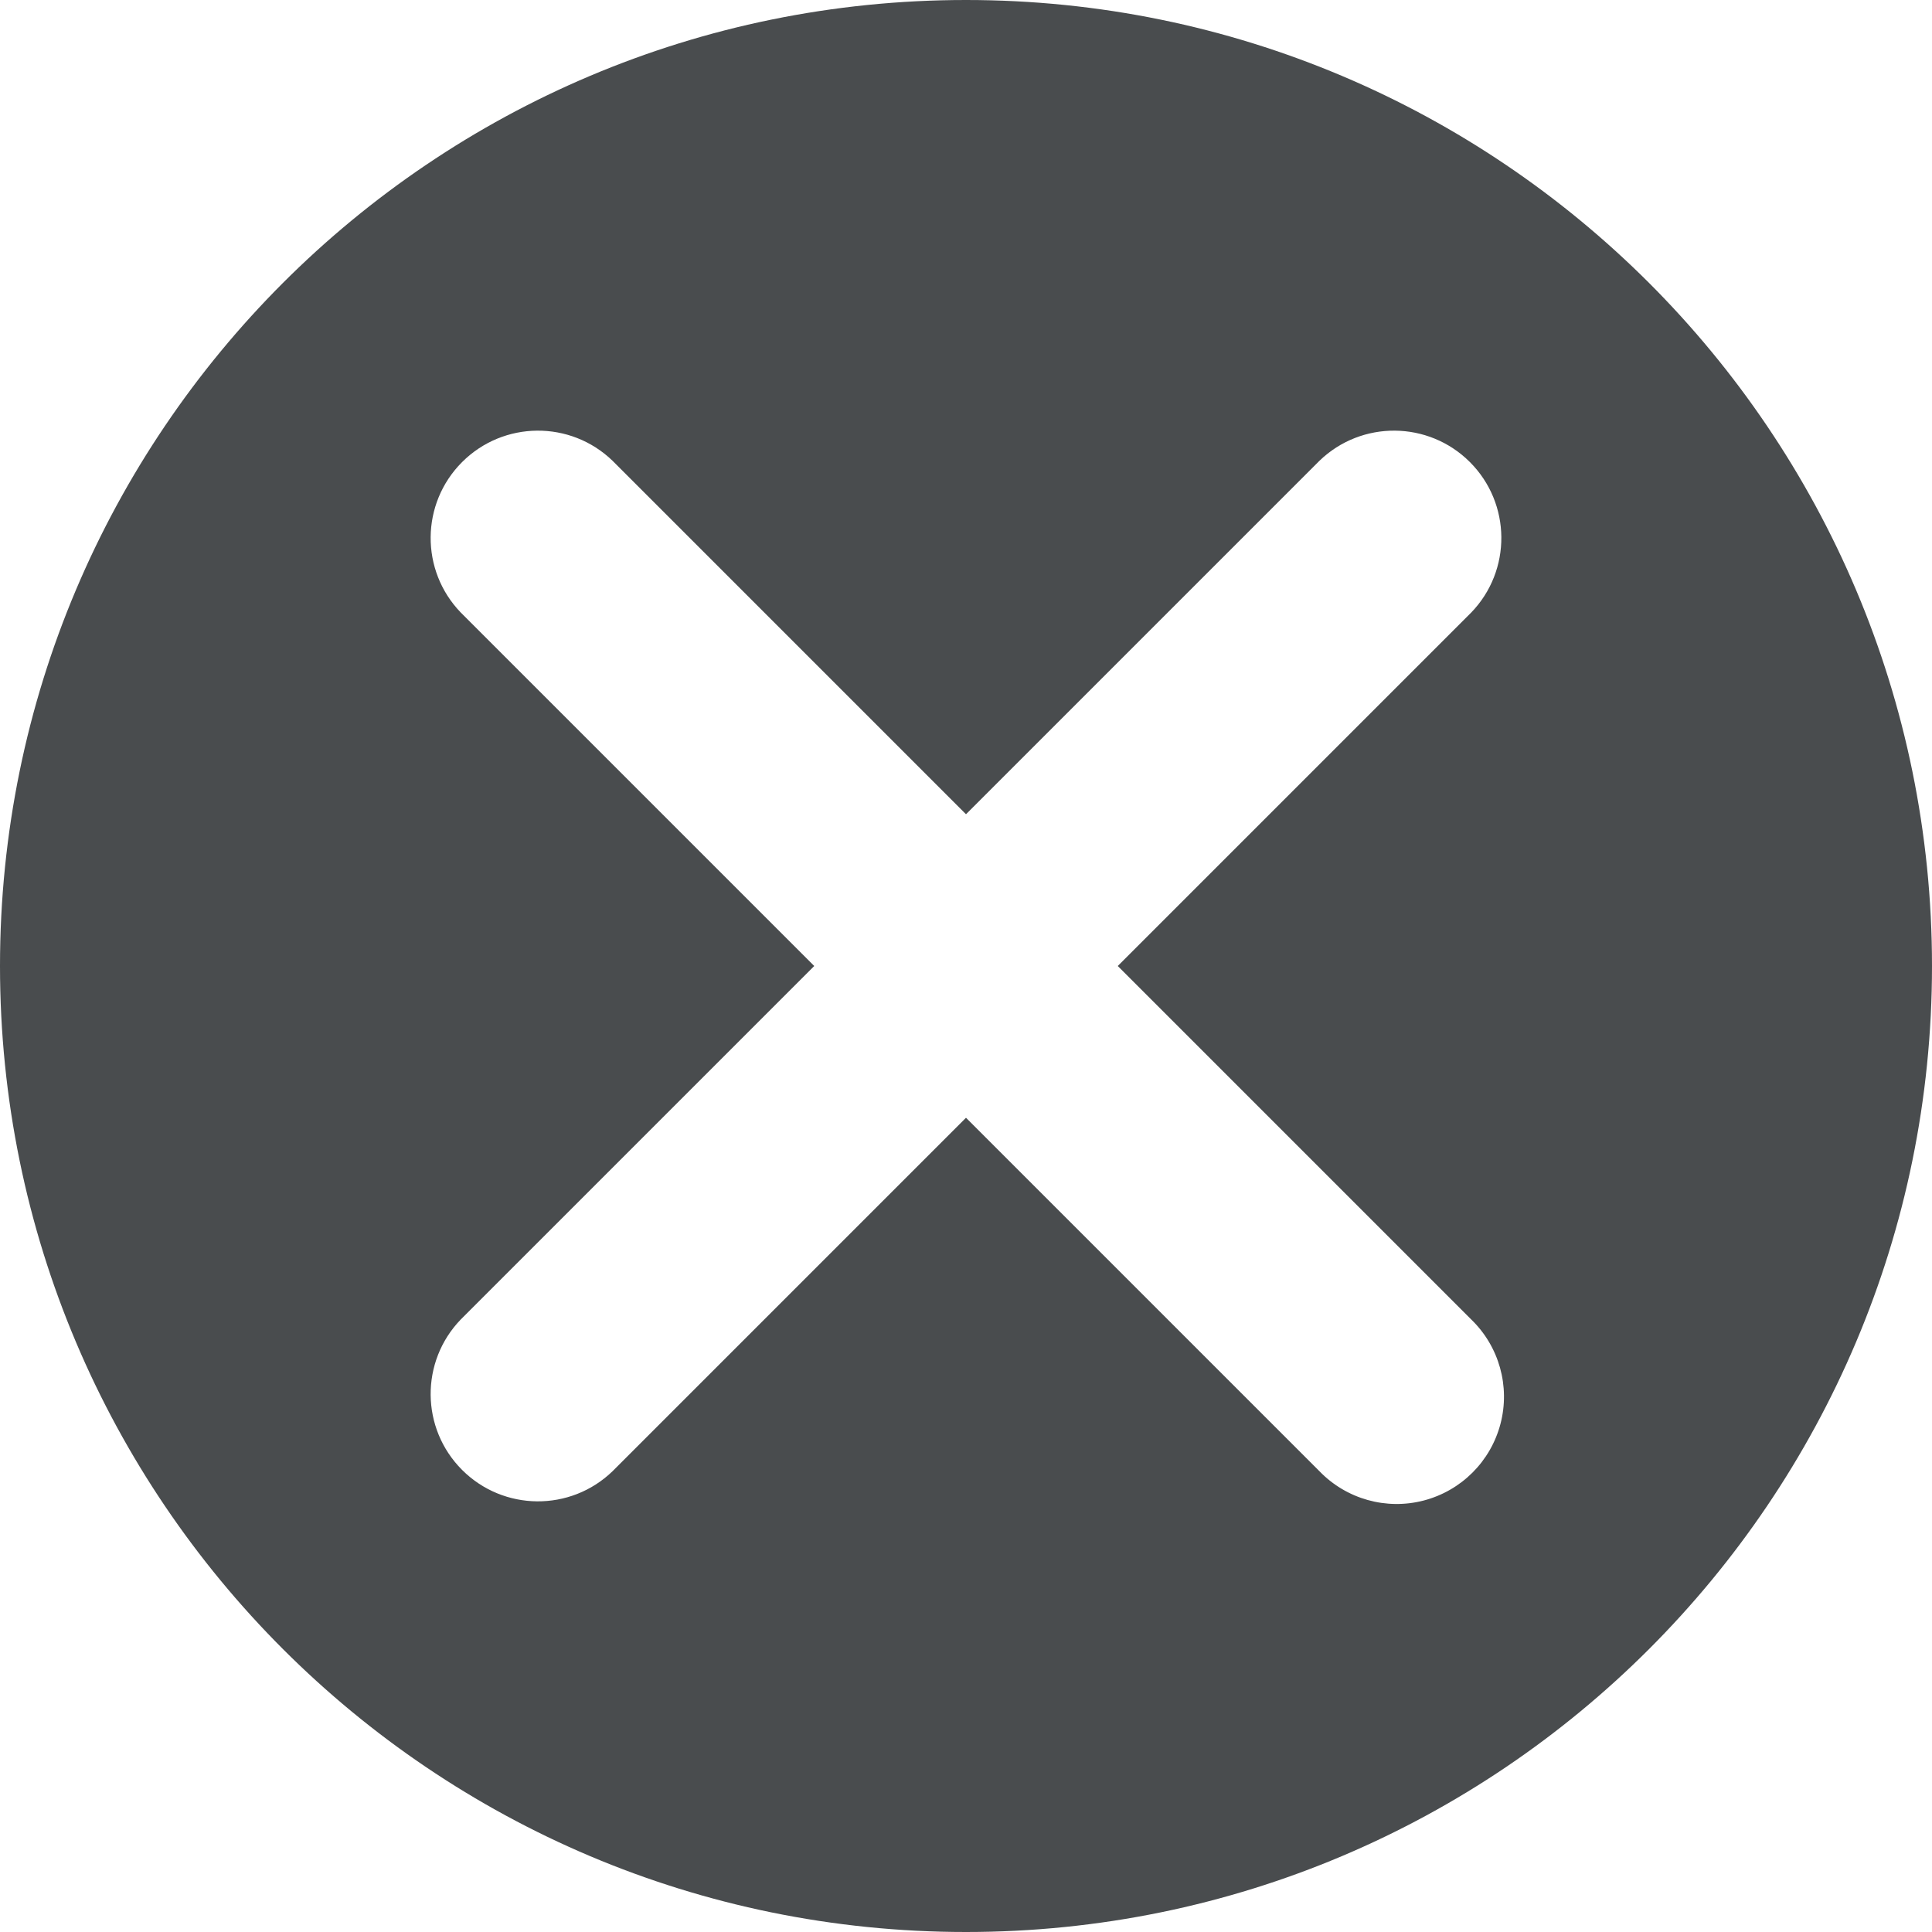
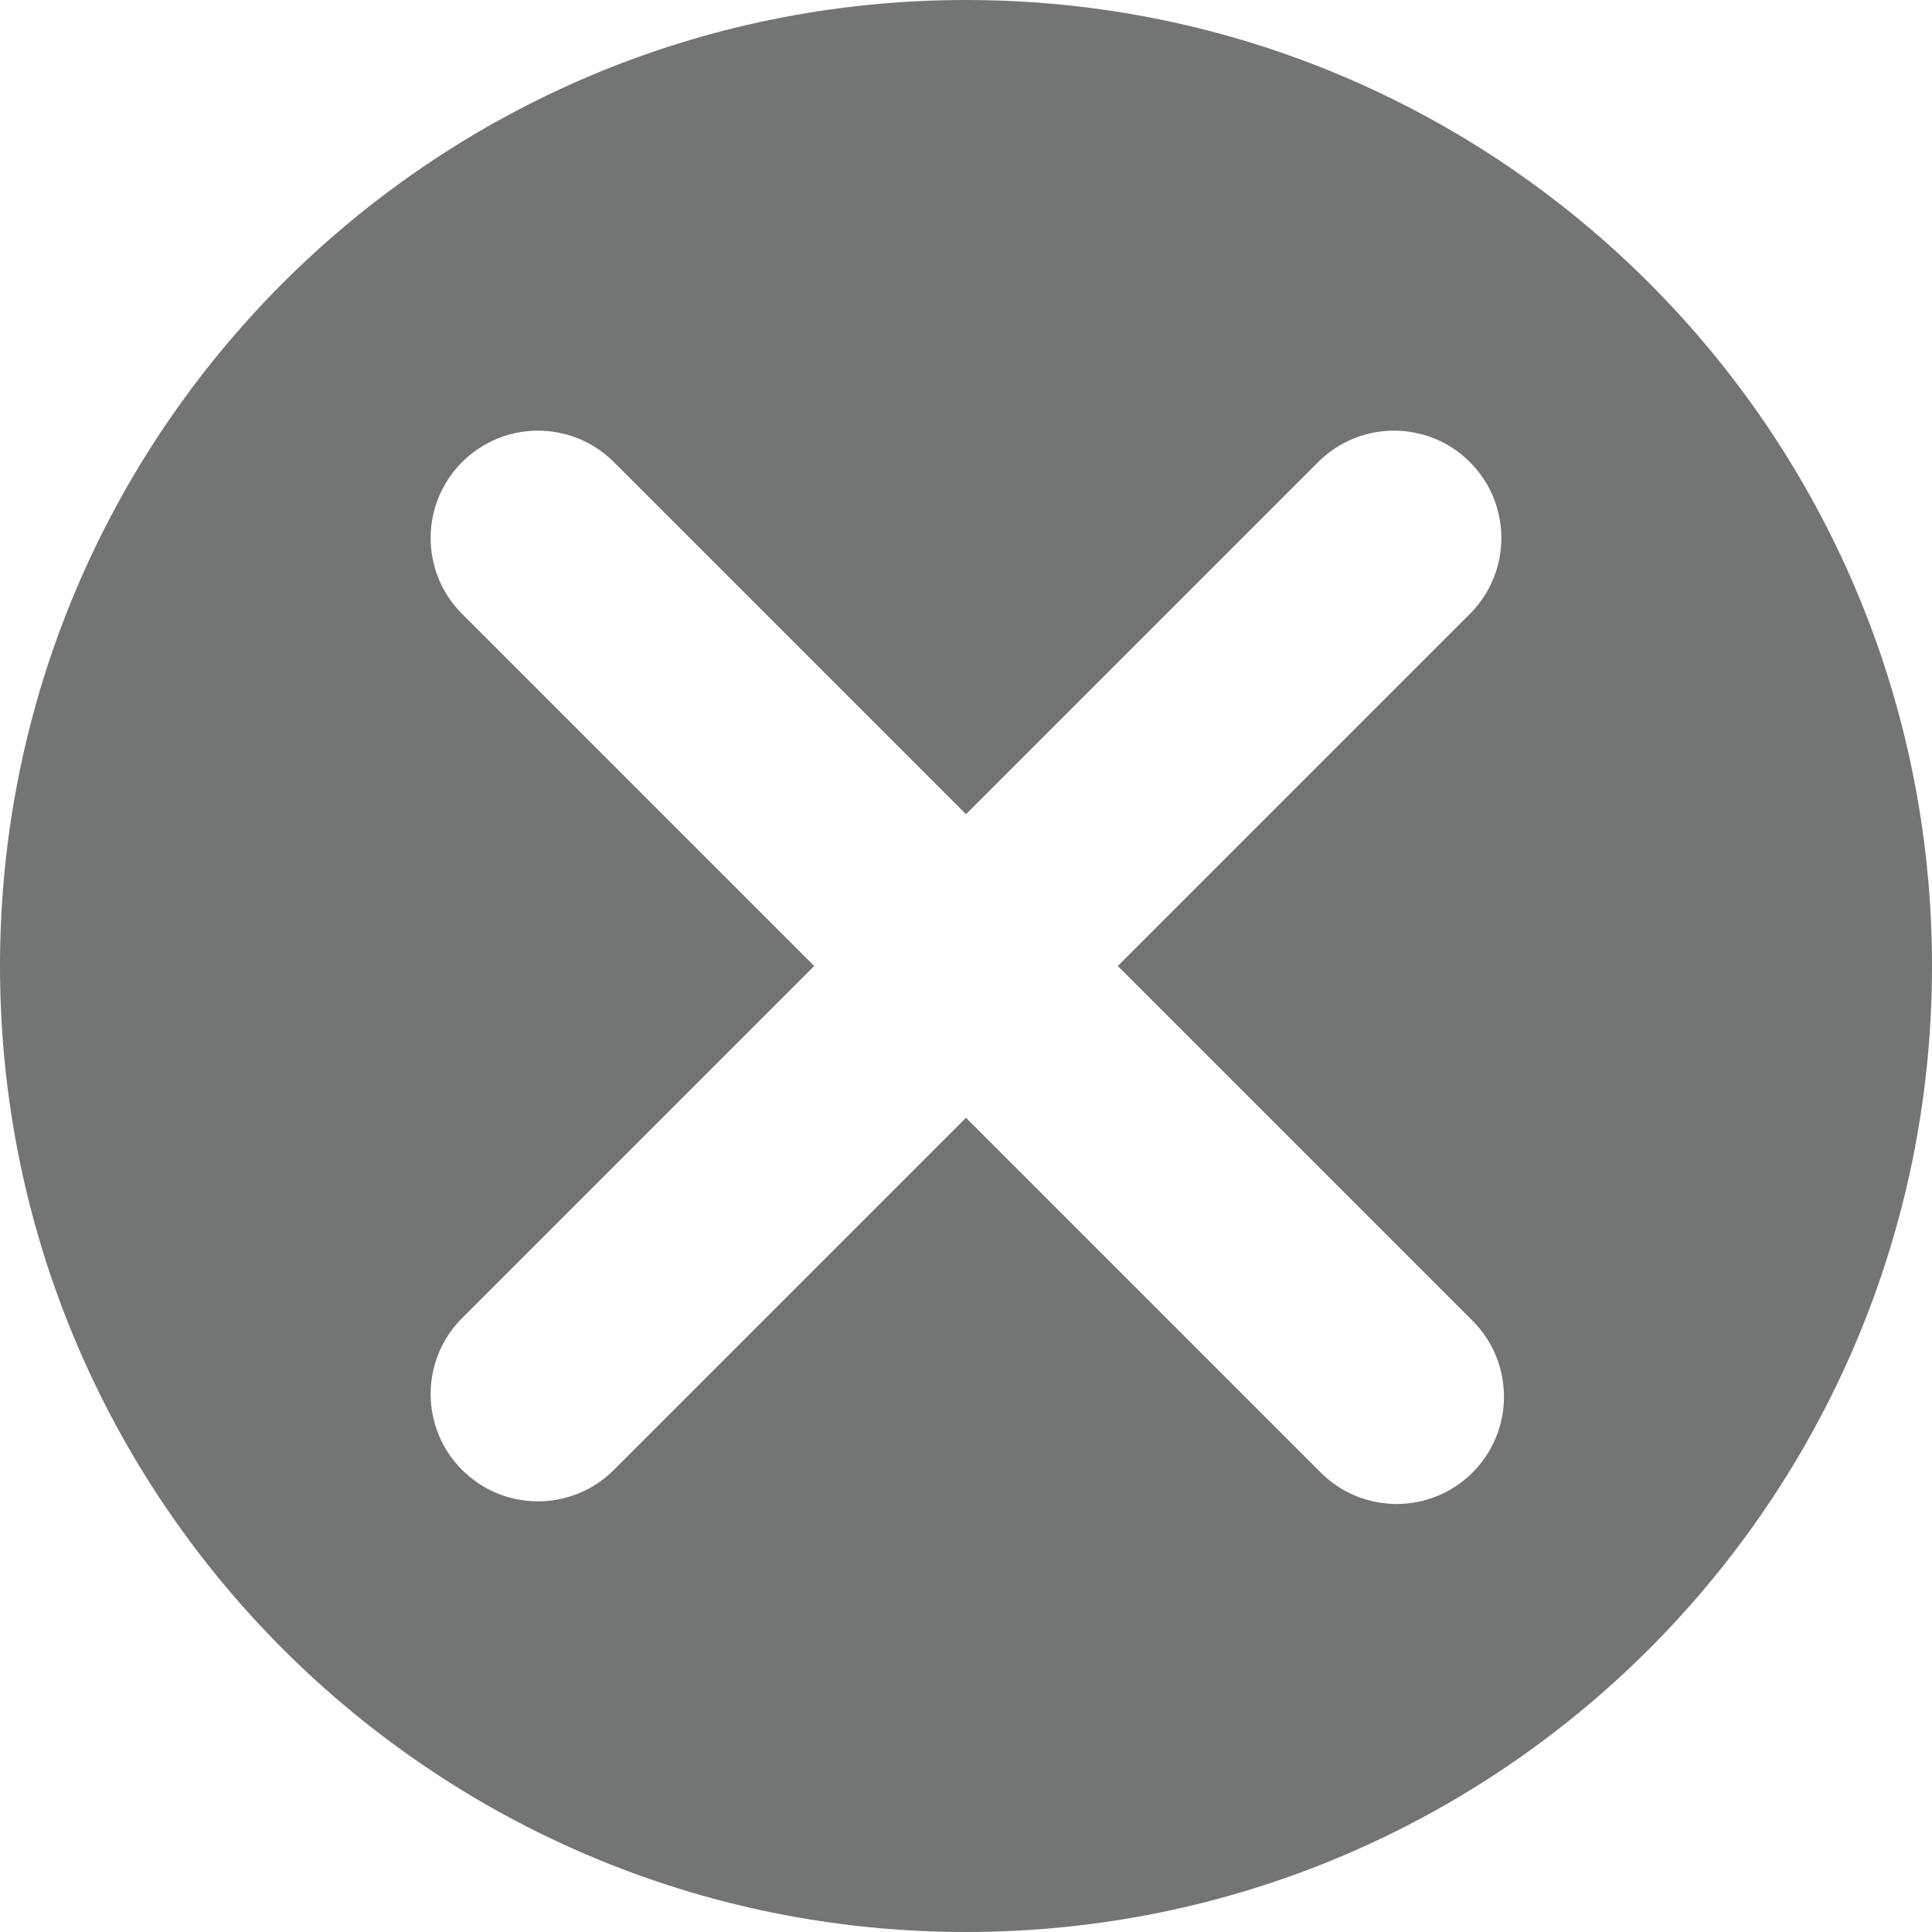
<svg xmlns="http://www.w3.org/2000/svg" width="" height="" viewBox="0 0 18 18">
-   <path fill="#494c4e" d="M9,0a9,9,0,1,0,9,9A9,9,0,0,0,9,0Zm4.707,12.293a1,1,0,1,1-1.414,1.414L9,10.414,5.707,13.707a1,1,0,0,1-1.414-1.414L7.586,9,4.293,5.707A1,1,0,0,1,5.707,4.293L9,7.586l3.293-3.293a1,1,0,0,1,1.414,1.414L10.414,9Z" />
+   <path fill="#737574" d="M9,0a9,9,0,1,0,9,9A9,9,0,0,0,9,0Zm4.707,12.293a1,1,0,1,1-1.414,1.414L9,10.414,5.707,13.707a1,1,0,0,1-1.414-1.414L7.586,9,4.293,5.707A1,1,0,0,1,5.707,4.293L9,7.586l3.293-3.293a1,1,0,0,1,1.414,1.414L10.414,9Z" />
</svg>
